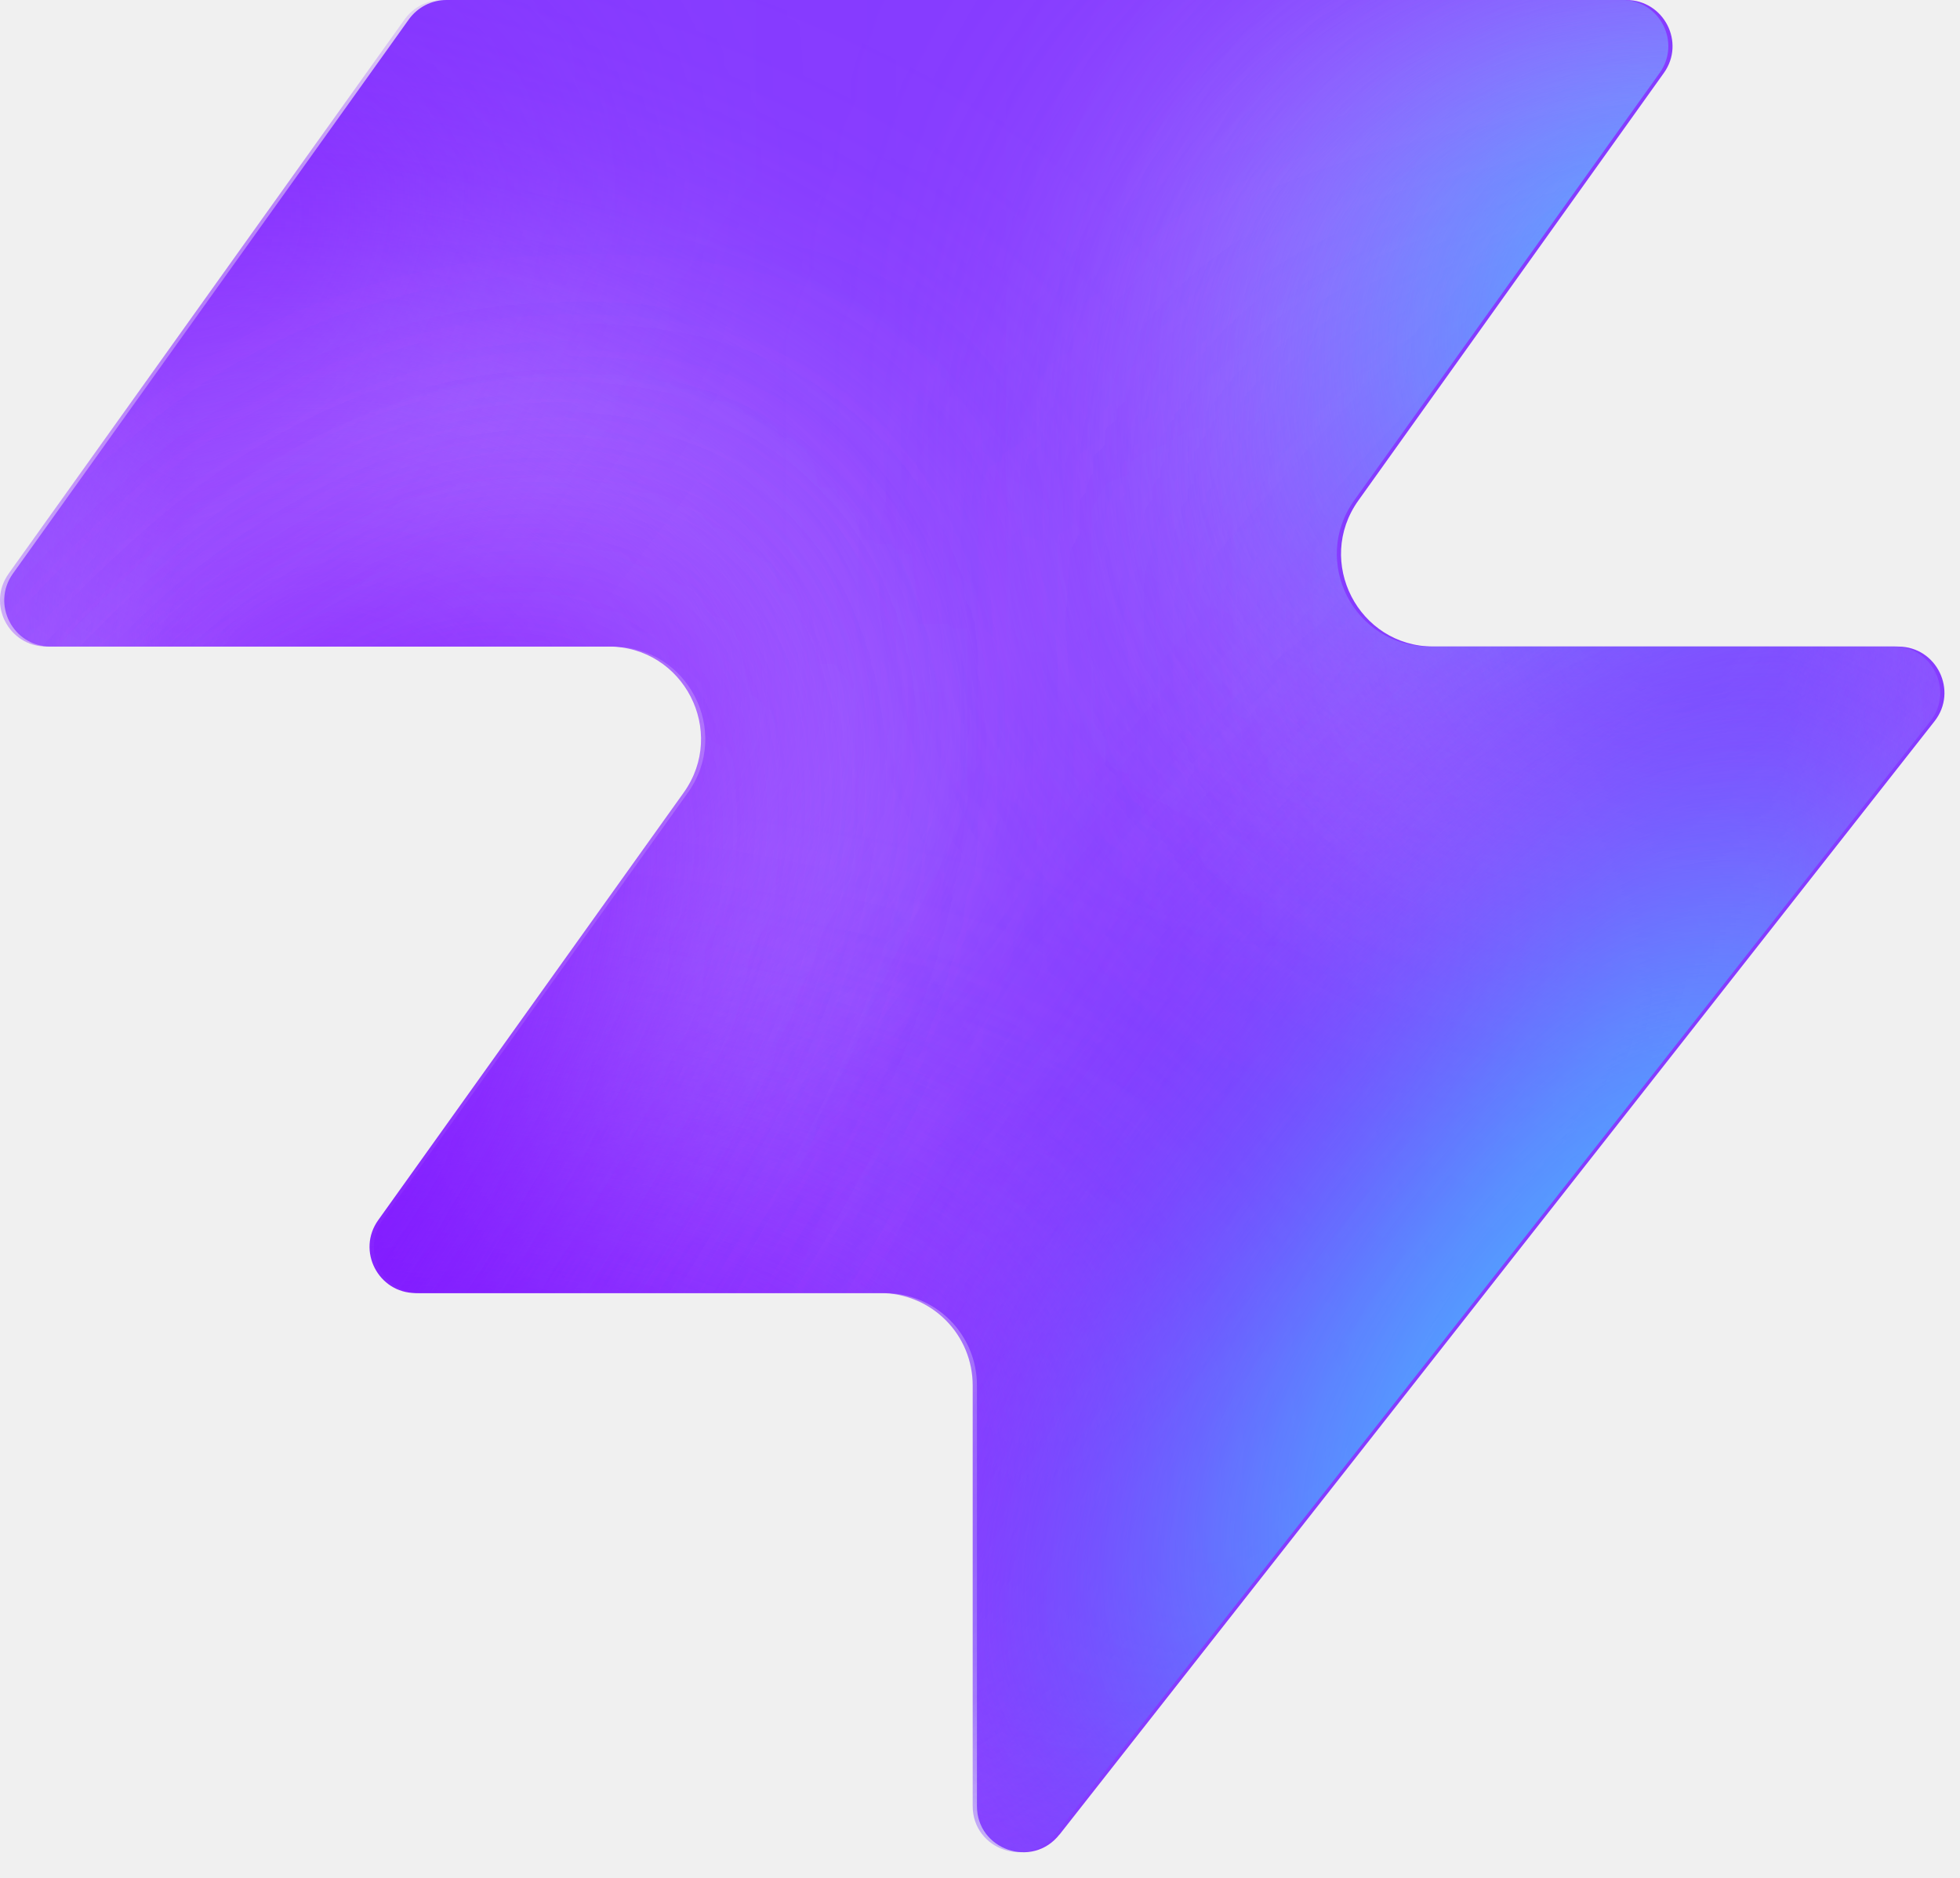
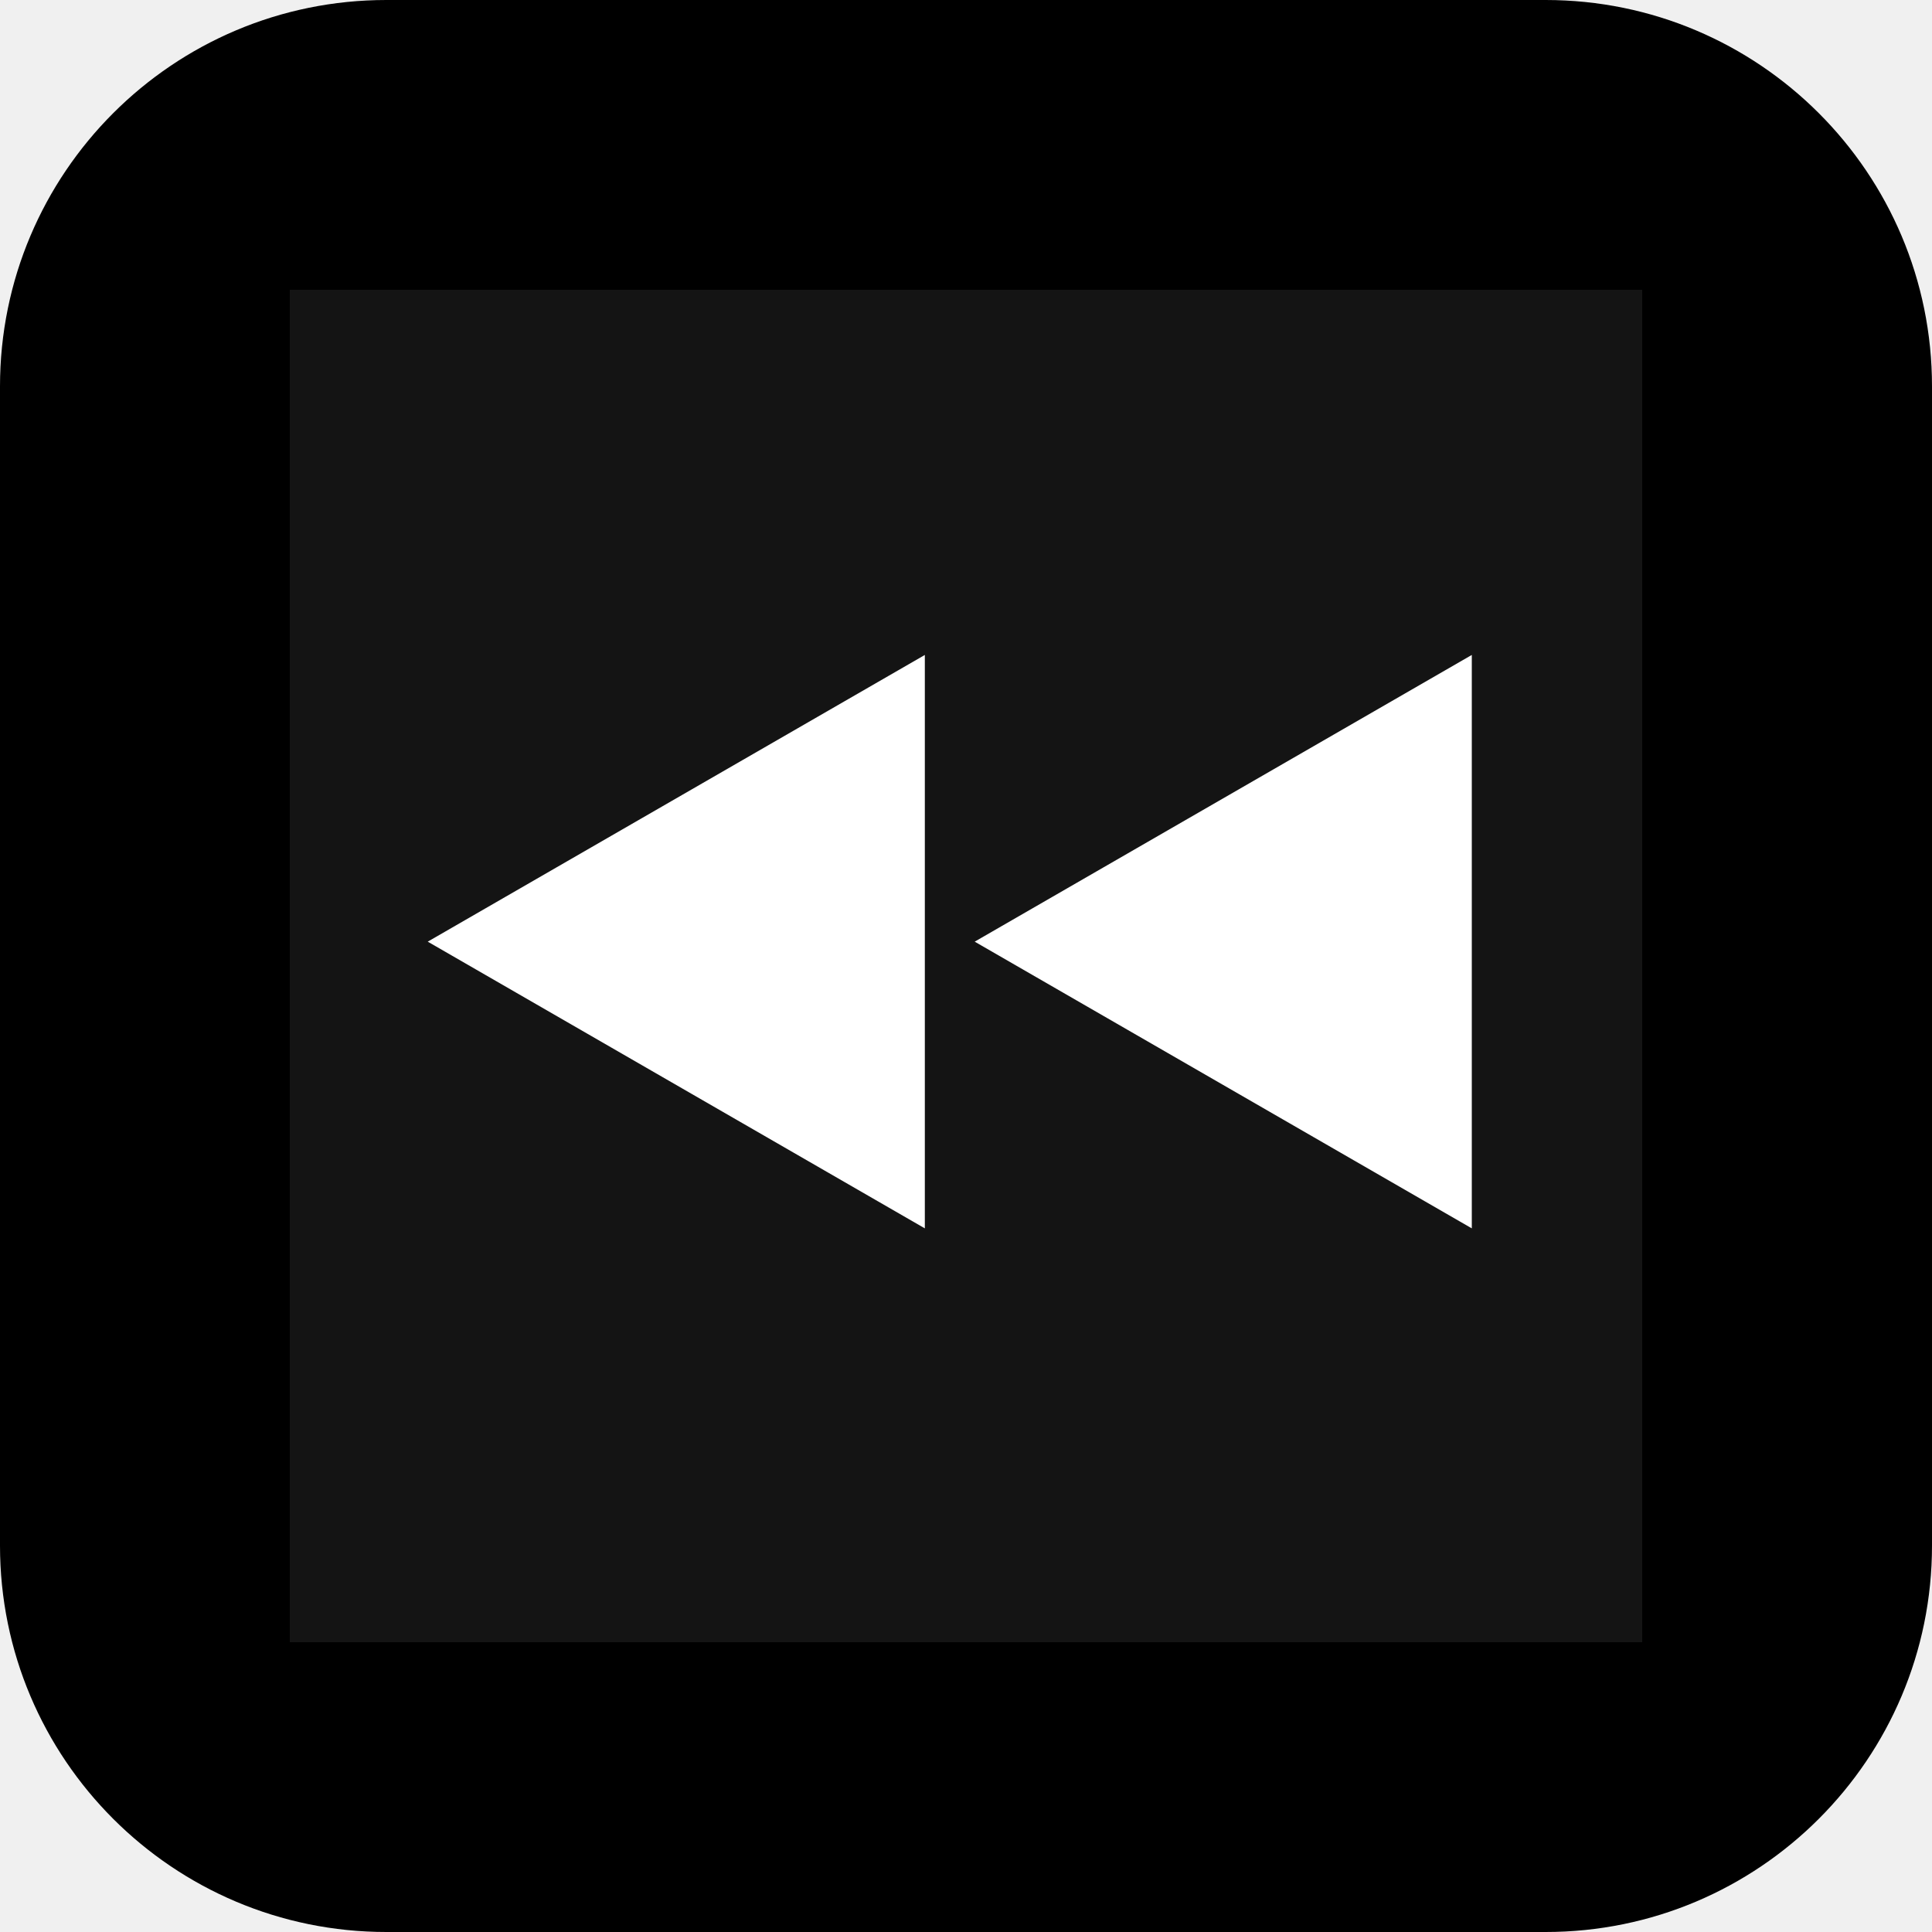
- <svg xmlns="http://www.w3.org/2000/svg" width="48" height="46" fill="none" viewBox="0 0 48 46">
-   <path fill="#863bff" d="M25.946 44.938c-.664.845-2.021.375-2.021-.698V33.937a2.26 2.26 0 0 0-2.262-2.262H10.287c-.92 0-1.456-1.04-.92-1.788l7.48-10.471c1.07-1.497 0-3.578-1.842-3.578H1.237c-.92 0-1.456-1.04-.92-1.788L10.013.474c.214-.297.556-.474.92-.474h28.894c.92 0 1.456 1.04.92 1.788l-7.48 10.471c-1.07 1.498 0 3.579 1.842 3.579h11.377c.943 0 1.473 1.088.89 1.83L25.947 44.94z" style="fill:#863bff;fill:color(display-p3 .525 .23 1);fill-opacity:1" />
-   <mask id="a" width="48" height="46" x="0" y="0" maskUnits="userSpaceOnUse" style="mask-type:alpha">
-     <path fill="#000" d="M25.842 44.938c-.664.844-2.021.375-2.021-.698V33.937a2.26 2.26 0 0 0-2.262-2.262H10.183c-.92 0-1.456-1.04-.92-1.788l7.48-10.471c1.07-1.498 0-3.579-1.842-3.579H1.133c-.92 0-1.456-1.04-.92-1.787L9.91.473c.214-.297.556-.474.92-.474h28.894c.92 0 1.456 1.04.92 1.788l-7.48 10.471c-1.07 1.498 0 3.578 1.842 3.578h11.377c.943 0 1.473 1.088.89 1.832L25.843 44.94z" style="fill:#000;fill-opacity:1" />
-   </mask>
-   <g mask="url(#a)">
-     <g filter="url(#b)">
-       <ellipse cx="5.508" cy="14.704" fill="#ede6ff" rx="5.508" ry="14.704" style="fill:#ede6ff;fill:color(display-p3 .927 .903 1);fill-opacity:1" transform="matrix(.00324 1 1 -.00324 -4.47 31.516)" />
-     </g>
-     <g filter="url(#c)">
-       <ellipse cx="10.399" cy="29.851" fill="#ede6ff" rx="10.399" ry="29.851" style="fill:#ede6ff;fill:color(display-p3 .927 .903 1);fill-opacity:1" transform="matrix(.00324 1 1 -.00324 -39.328 7.883)" />
-     </g>
-     <g filter="url(#d)">
-       <ellipse cx="5.508" cy="30.487" fill="#7e14ff" rx="5.508" ry="30.487" style="fill:#7e14ff;fill:color(display-p3 .492 .077 1);fill-opacity:1" transform="rotate(89.814 -25.913 -14.639)scale(1 -1)" />
-     </g>
-     <g filter="url(#e)">
-       <ellipse cx="5.508" cy="30.599" fill="#7e14ff" rx="5.508" ry="30.599" style="fill:#7e14ff;fill:color(display-p3 .492 .077 1);fill-opacity:1" transform="rotate(89.814 -32.644 -3.334)scale(1 -1)" />
-     </g>
-     <g filter="url(#f)">
-       <ellipse cx="5.508" cy="30.599" fill="#7e14ff" rx="5.508" ry="30.599" style="fill:#7e14ff;fill:color(display-p3 .492 .077 1);fill-opacity:1" transform="matrix(.00324 1 1 -.00324 -34.34 30.47)" />
-     </g>
-     <g filter="url(#g)">
-       <ellipse cx="14.072" cy="22.078" fill="#ede6ff" rx="14.072" ry="22.078" style="fill:#ede6ff;fill:color(display-p3 .927 .903 1);fill-opacity:1" transform="rotate(93.35 24.506 48.493)scale(-1 1)" />
-     </g>
-     <g filter="url(#h)">
-       <ellipse cx="3.47" cy="21.501" fill="#7e14ff" rx="3.47" ry="21.501" style="fill:#7e14ff;fill:color(display-p3 .492 .077 1);fill-opacity:1" transform="rotate(89.009 28.708 47.59)scale(-1 1)" />
-     </g>
-     <g filter="url(#i)">
-       <ellipse cx="3.47" cy="21.501" fill="#7e14ff" rx="3.47" ry="21.501" style="fill:#7e14ff;fill:color(display-p3 .492 .077 1);fill-opacity:1" transform="rotate(89.009 28.708 47.59)scale(-1 1)" />
-     </g>
-     <g filter="url(#j)">
-       <ellipse cx=".387" cy="8.972" fill="#7e14ff" rx="4.407" ry="29.108" style="fill:#7e14ff;fill:color(display-p3 .492 .077 1);fill-opacity:1" transform="rotate(39.51 .387 8.972)" />
-     </g>
-     <g filter="url(#k)">
-       <ellipse cx="47.523" cy="-6.092" fill="#7e14ff" rx="4.407" ry="29.108" style="fill:#7e14ff;fill:color(display-p3 .492 .077 1);fill-opacity:1" transform="rotate(37.892 47.523 -6.092)" />
-     </g>
-     <g filter="url(#l)">
-       <ellipse cx="41.412" cy="6.333" fill="#47bfff" rx="5.971" ry="9.665" style="fill:#47bfff;fill:color(display-p3 .28 .748 1);fill-opacity:1" transform="rotate(37.892 41.412 6.333)" />
-     </g>
-     <g filter="url(#m)">
-       <ellipse cx="-1.879" cy="38.332" fill="#7e14ff" rx="4.407" ry="29.108" style="fill:#7e14ff;fill:color(display-p3 .492 .077 1);fill-opacity:1" transform="rotate(37.892 -1.88 38.332)" />
-     </g>
-     <g filter="url(#n)">
-       <ellipse cx="-1.879" cy="38.332" fill="#7e14ff" rx="4.407" ry="29.108" style="fill:#7e14ff;fill:color(display-p3 .492 .077 1);fill-opacity:1" transform="rotate(37.892 -1.88 38.332)" />
-     </g>
-     <g filter="url(#o)">
-       <ellipse cx="35.651" cy="29.907" fill="#7e14ff" rx="4.407" ry="29.108" style="fill:#7e14ff;fill:color(display-p3 .492 .077 1);fill-opacity:1" transform="rotate(37.892 35.651 29.907)" />
-     </g>
-     <g filter="url(#p)">
-       <ellipse cx="38.418" cy="32.4" fill="#47bfff" rx="5.971" ry="15.297" style="fill:#47bfff;fill:color(display-p3 .28 .748 1);fill-opacity:1" transform="rotate(37.892 38.418 32.4)" />
+ <svg xmlns="http://www.w3.org/2000/svg" version="1.1" width="1000" height="1000">
+   <g clip-path="url(#SvgjsClipPath1109)">
+     <rect width="1000" height="1000" fill="#000000" />
+     <g transform="matrix(1.4,0,0,1.4,150,150)">
+       <svg width="500" height="500" viewBox="0 0 500 500" fill="none">
+         <rect width="500" height="500" fill="#141414" />
+         <path d="M51 241L234.781 135V347L51 241Z" fill="white" />
+         <path d="M253.219 241L437 135V347L253.219 241Z" fill="white" />
+       </svg>
    </g>
  </g>
  <defs>
-     <filter id="b" width="60.045" height="41.654" x="-19.77" y="16.149" color-interpolation-filters="sRGB" filterUnits="userSpaceOnUse">
-       <feFlood flood-opacity="0" result="BackgroundImageFix" />
-       <feBlend in="SourceGraphic" in2="BackgroundImageFix" result="shape" />
-       <feGaussianBlur result="effect1_foregroundBlur_2002_17158" stdDeviation="7.659" />
-     </filter>
-     <filter id="c" width="90.34" height="51.437" x="-54.613" y="-7.533" color-interpolation-filters="sRGB" filterUnits="userSpaceOnUse">
-       <feFlood flood-opacity="0" result="BackgroundImageFix" />
-       <feBlend in="SourceGraphic" in2="BackgroundImageFix" result="shape" />
-       <feGaussianBlur result="effect1_foregroundBlur_2002_17158" stdDeviation="7.659" />
-     </filter>
-     <filter id="d" width="79.355" height="29.4" x="-49.64" y="2.03" color-interpolation-filters="sRGB" filterUnits="userSpaceOnUse">
-       <feFlood flood-opacity="0" result="BackgroundImageFix" />
-       <feBlend in="SourceGraphic" in2="BackgroundImageFix" result="shape" />
-       <feGaussianBlur result="effect1_foregroundBlur_2002_17158" stdDeviation="4.596" />
-     </filter>
-     <filter id="e" width="79.579" height="29.4" x="-45.045" y="20.029" color-interpolation-filters="sRGB" filterUnits="userSpaceOnUse">
-       <feFlood flood-opacity="0" result="BackgroundImageFix" />
-       <feBlend in="SourceGraphic" in2="BackgroundImageFix" result="shape" />
-       <feGaussianBlur result="effect1_foregroundBlur_2002_17158" stdDeviation="4.596" />
-     </filter>
-     <filter id="f" width="79.579" height="29.4" x="-43.513" y="21.178" color-interpolation-filters="sRGB" filterUnits="userSpaceOnUse">
-       <feFlood flood-opacity="0" result="BackgroundImageFix" />
-       <feBlend in="SourceGraphic" in2="BackgroundImageFix" result="shape" />
-       <feGaussianBlur result="effect1_foregroundBlur_2002_17158" stdDeviation="4.596" />
-     </filter>
-     <filter id="g" width="74.749" height="58.852" x="15.756" y="-17.901" color-interpolation-filters="sRGB" filterUnits="userSpaceOnUse">
-       <feFlood flood-opacity="0" result="BackgroundImageFix" />
-       <feBlend in="SourceGraphic" in2="BackgroundImageFix" result="shape" />
-       <feGaussianBlur result="effect1_foregroundBlur_2002_17158" stdDeviation="7.659" />
-     </filter>
-     <filter id="h" width="61.377" height="25.362" x="23.548" y="2.284" color-interpolation-filters="sRGB" filterUnits="userSpaceOnUse">
-       <feFlood flood-opacity="0" result="BackgroundImageFix" />
-       <feBlend in="SourceGraphic" in2="BackgroundImageFix" result="shape" />
-       <feGaussianBlur result="effect1_foregroundBlur_2002_17158" stdDeviation="4.596" />
-     </filter>
-     <filter id="i" width="61.377" height="25.362" x="23.548" y="2.284" color-interpolation-filters="sRGB" filterUnits="userSpaceOnUse">
-       <feFlood flood-opacity="0" result="BackgroundImageFix" />
-       <feBlend in="SourceGraphic" in2="BackgroundImageFix" result="shape" />
-       <feGaussianBlur result="effect1_foregroundBlur_2002_17158" stdDeviation="4.596" />
-     </filter>
-     <filter id="j" width="56.045" height="63.649" x="-27.636" y="-22.853" color-interpolation-filters="sRGB" filterUnits="userSpaceOnUse">
-       <feFlood flood-opacity="0" result="BackgroundImageFix" />
-       <feBlend in="SourceGraphic" in2="BackgroundImageFix" result="shape" />
-       <feGaussianBlur result="effect1_foregroundBlur_2002_17158" stdDeviation="4.596" />
-     </filter>
-     <filter id="k" width="54.814" height="64.646" x="20.116" y="-38.415" color-interpolation-filters="sRGB" filterUnits="userSpaceOnUse">
-       <feFlood flood-opacity="0" result="BackgroundImageFix" />
-       <feBlend in="SourceGraphic" in2="BackgroundImageFix" result="shape" />
-       <feGaussianBlur result="effect1_foregroundBlur_2002_17158" stdDeviation="4.596" />
-     </filter>
-     <filter id="l" width="33.541" height="35.313" x="24.641" y="-11.323" color-interpolation-filters="sRGB" filterUnits="userSpaceOnUse">
-       <feFlood flood-opacity="0" result="BackgroundImageFix" />
-       <feBlend in="SourceGraphic" in2="BackgroundImageFix" result="shape" />
-       <feGaussianBlur result="effect1_foregroundBlur_2002_17158" stdDeviation="4.596" />
-     </filter>
-     <filter id="m" width="54.814" height="64.646" x="-29.286" y="6.009" color-interpolation-filters="sRGB" filterUnits="userSpaceOnUse">
-       <feFlood flood-opacity="0" result="BackgroundImageFix" />
-       <feBlend in="SourceGraphic" in2="BackgroundImageFix" result="shape" />
-       <feGaussianBlur result="effect1_foregroundBlur_2002_17158" stdDeviation="4.596" />
-     </filter>
-     <filter id="n" width="54.814" height="64.646" x="-29.286" y="6.009" color-interpolation-filters="sRGB" filterUnits="userSpaceOnUse">
-       <feFlood flood-opacity="0" result="BackgroundImageFix" />
-       <feBlend in="SourceGraphic" in2="BackgroundImageFix" result="shape" />
-       <feGaussianBlur result="effect1_foregroundBlur_2002_17158" stdDeviation="4.596" />
-     </filter>
-     <filter id="o" width="54.814" height="64.646" x="8.244" y="-2.416" color-interpolation-filters="sRGB" filterUnits="userSpaceOnUse">
-       <feFlood flood-opacity="0" result="BackgroundImageFix" />
-       <feBlend in="SourceGraphic" in2="BackgroundImageFix" result="shape" />
-       <feGaussianBlur result="effect1_foregroundBlur_2002_17158" stdDeviation="4.596" />
-     </filter>
-     <filter id="p" width="39.409" height="43.623" x="18.713" y="10.588" color-interpolation-filters="sRGB" filterUnits="userSpaceOnUse">
-       <feFlood flood-opacity="0" result="BackgroundImageFix" />
-       <feBlend in="SourceGraphic" in2="BackgroundImageFix" result="shape" />
-       <feGaussianBlur result="effect1_foregroundBlur_2002_17158" stdDeviation="4.596" />
-     </filter>
+     <clipPath id="SvgjsClipPath1109">
+       <rect width="1000" height="1000" x="0" y="0" rx="200" ry="200" />
+     </clipPath>
  </defs>
</svg>
